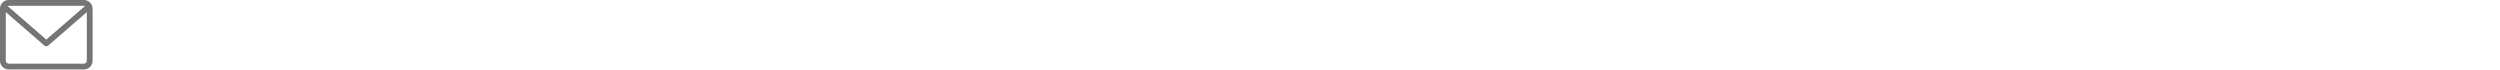
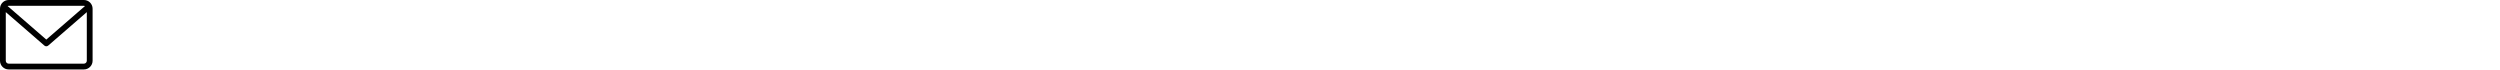
<svg xmlns="http://www.w3.org/2000/svg" version="1.1" width="432" height="12" viewBox="0 0 432 12">
  <svg id="icon-envelope" width="16" height="12" viewBox="0 0 16 12" x="0" y="0">
-     <path fill="#757575" d="M14.5 0h-13c-0.827 0-1.5 0.673-1.5 1.5v9c0 0.827 0.673 1.5 1.5 1.5h13c0.827 0 1.5-0.673 1.5-1.5v-9c0-0.827-0.673-1.5-1.5-1.5zM14.5 1c0.068 0 0.133 0.014 0.192 0.039l-6.692 5.8-6.692-5.8c0.059-0.025 0.124-0.039 0.192-0.039h13zM14.5 11h-13c-0.276 0-0.5-0.224-0.5-0.5v-8.405l6.672 5.783c0.094 0.082 0.211 0.122 0.328 0.122s0.233-0.041 0.328-0.122l6.672-5.783v8.405c0 0.276-0.224 0.5-0.5 0.5z" />
+     <path d="M14.5 0h-13c-0.827 0-1.5 0.673-1.5 1.5v9c0 0.827 0.673 1.5 1.5 1.5h13c0.827 0 1.5-0.673 1.5-1.5v-9c0-0.827-0.673-1.5-1.5-1.5zM14.5 1c0.068 0 0.133 0.014 0.192 0.039l-6.692 5.8-6.692-5.8c0.059-0.025 0.124-0.039 0.192-0.039h13zM14.5 11h-13c-0.276 0-0.5-0.224-0.5-0.5v-8.405l6.672 5.783c0.094 0.082 0.211 0.122 0.328 0.122s0.233-0.041 0.328-0.122l6.672-5.783v8.405c0 0.276-0.224 0.5-0.5 0.5z" />
  </svg>
</svg>
